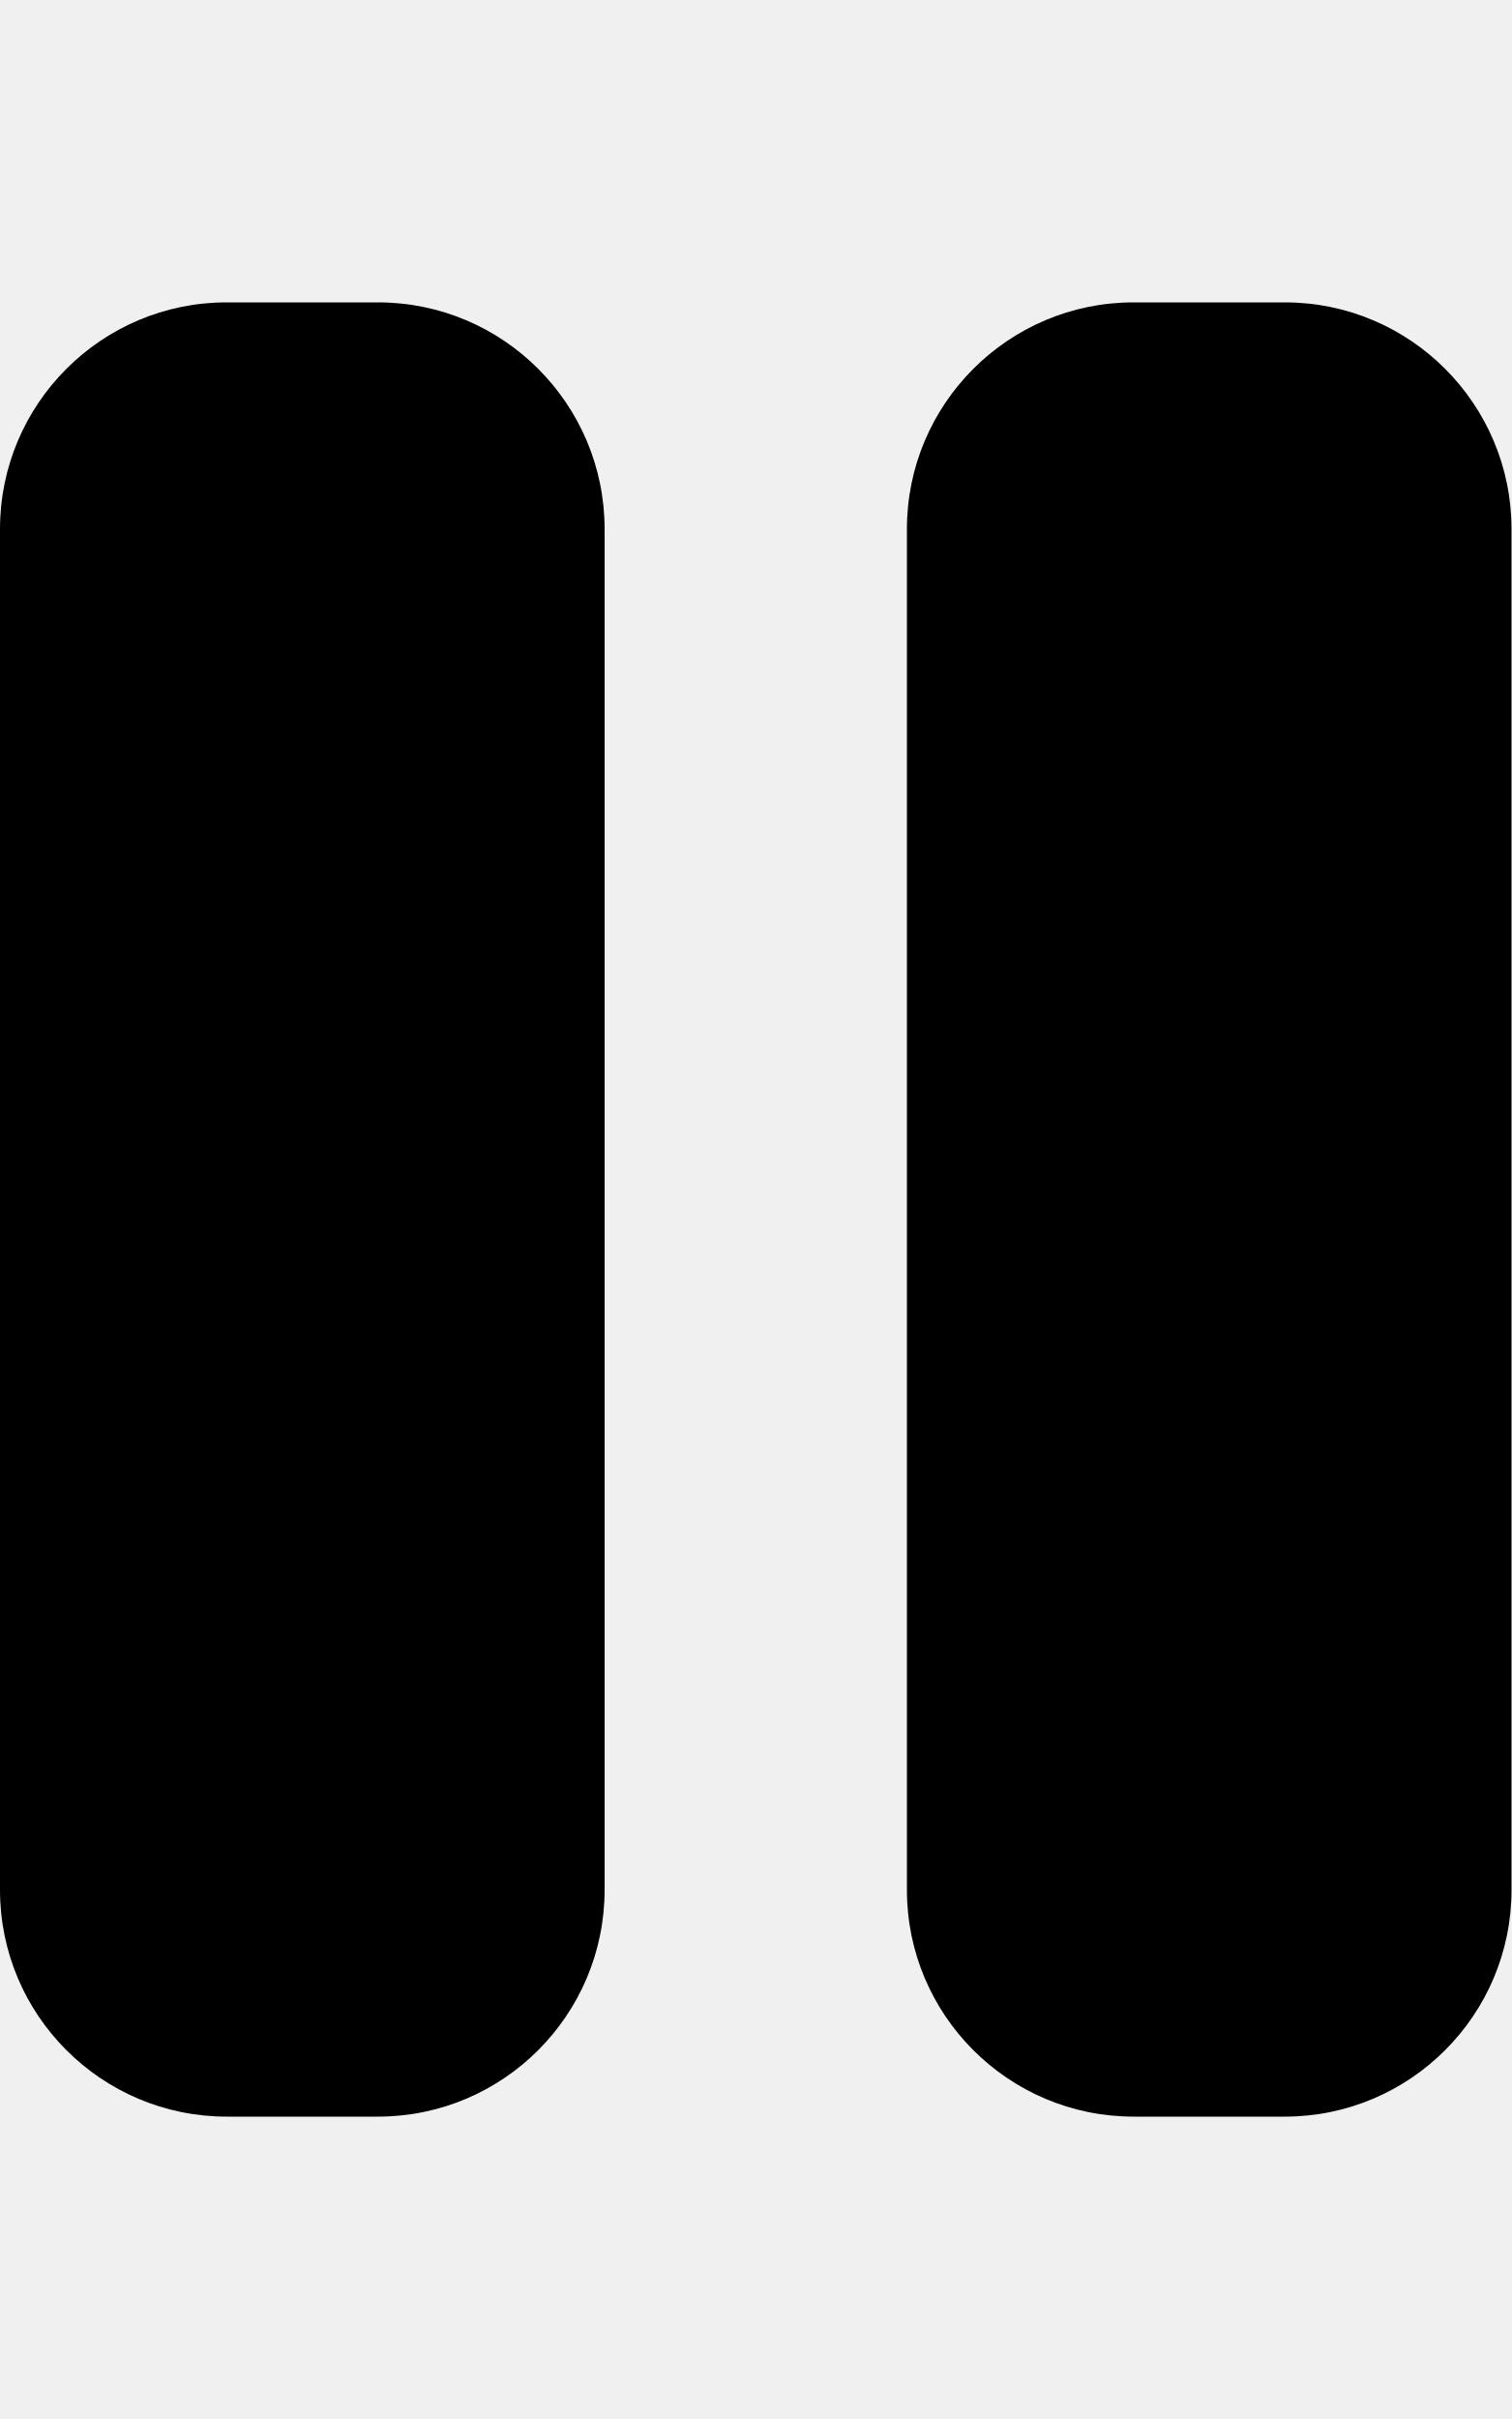
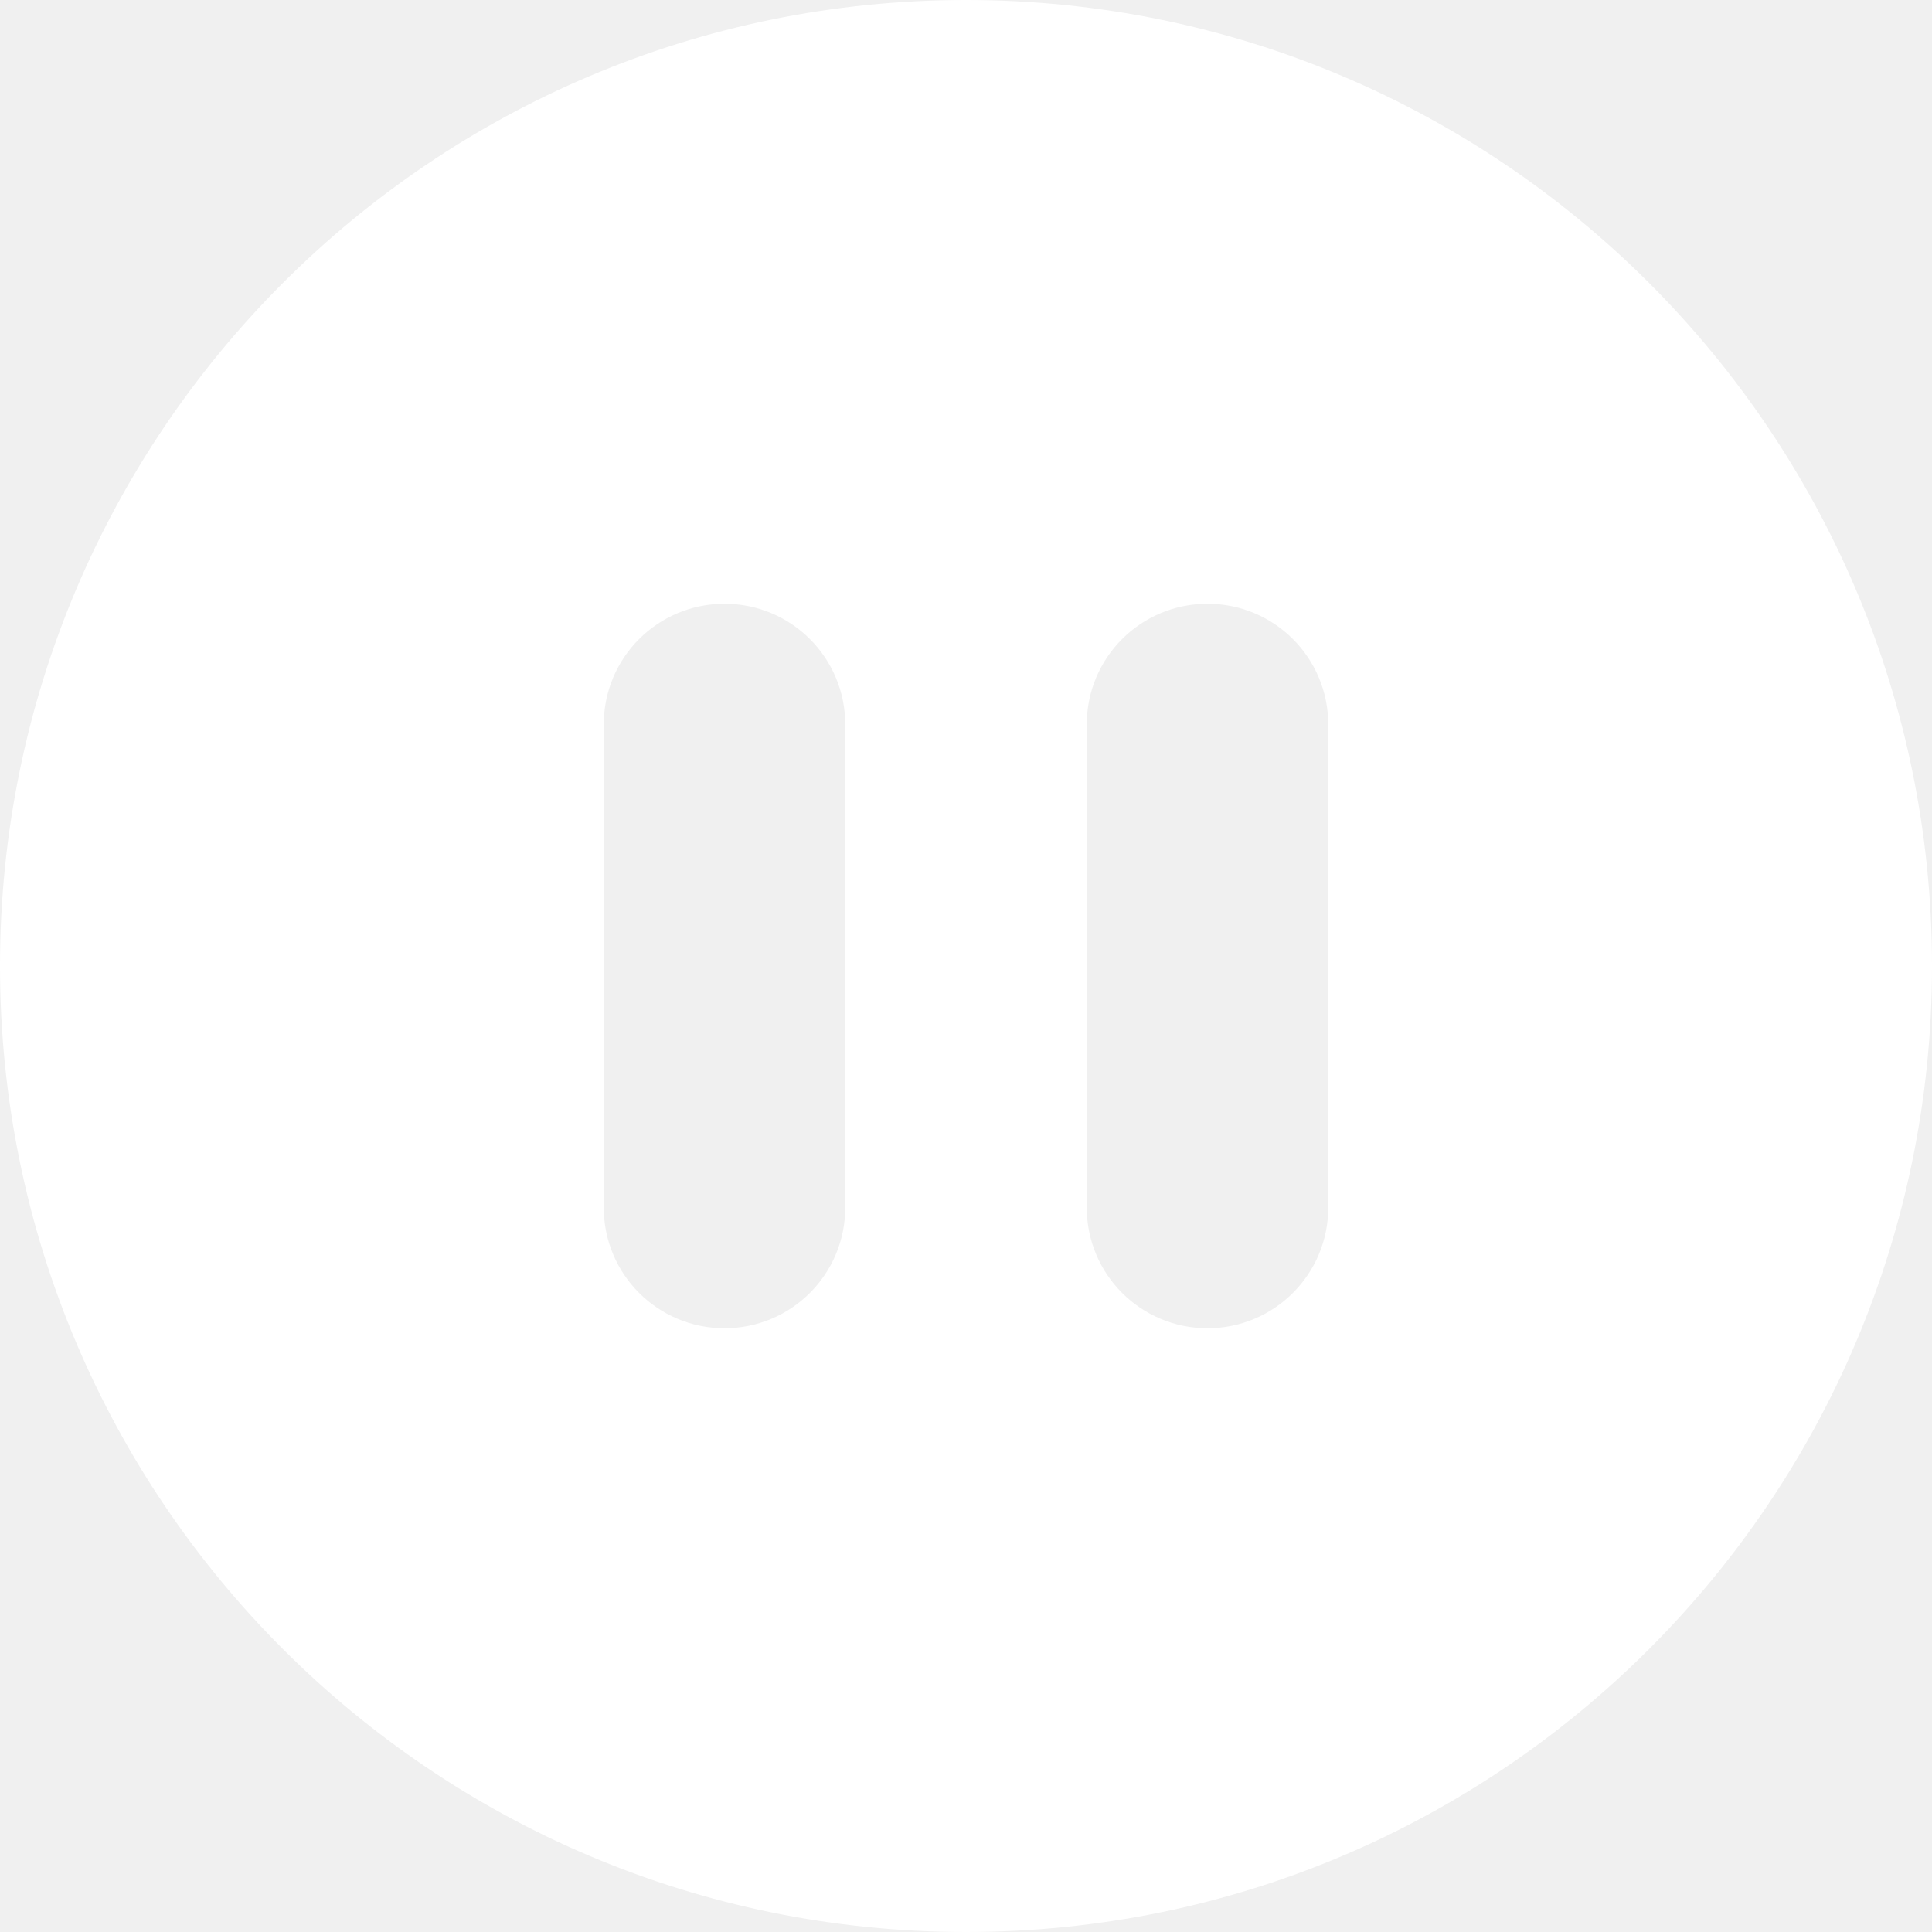
- <svg xmlns="http://www.w3.org/2000/svg" viewBox="0 0 320 512">
-   <path d="M48 64C21.5 64 0 85.5 0 112V400c0 26.5 21.5 48 48 48H80c26.5 0 48-21.5 48-48V112c0-26.5-21.5-48-48-48H48zm192 0c-26.5 0-48 21.5-48 48V400c0 26.5 21.5 48 48 48h32c26.5 0 48-21.5 48-48V112c0-26.5-21.5-48-48-48H240z" />
+ <svg xmlns="http://www.w3.org/2000/svg" viewBox="0 0 512 512">
+   <path d="M256 512A256 256 0 1 0 256 0a256 256 0 1 0 0 512zM224 192V320c0 17.7-14.3 32-32 32s-32-14.3-32-32V192c0-17.7 14.3-32 32-32s32 14.3 32 32zm128 0V320c0 17.7-14.3 32-32 32s-32-14.3-32-32V192c0-17.7 14.3-32 32-32s32 14.3 32 32z" fill="#ffffff" />
</svg>
